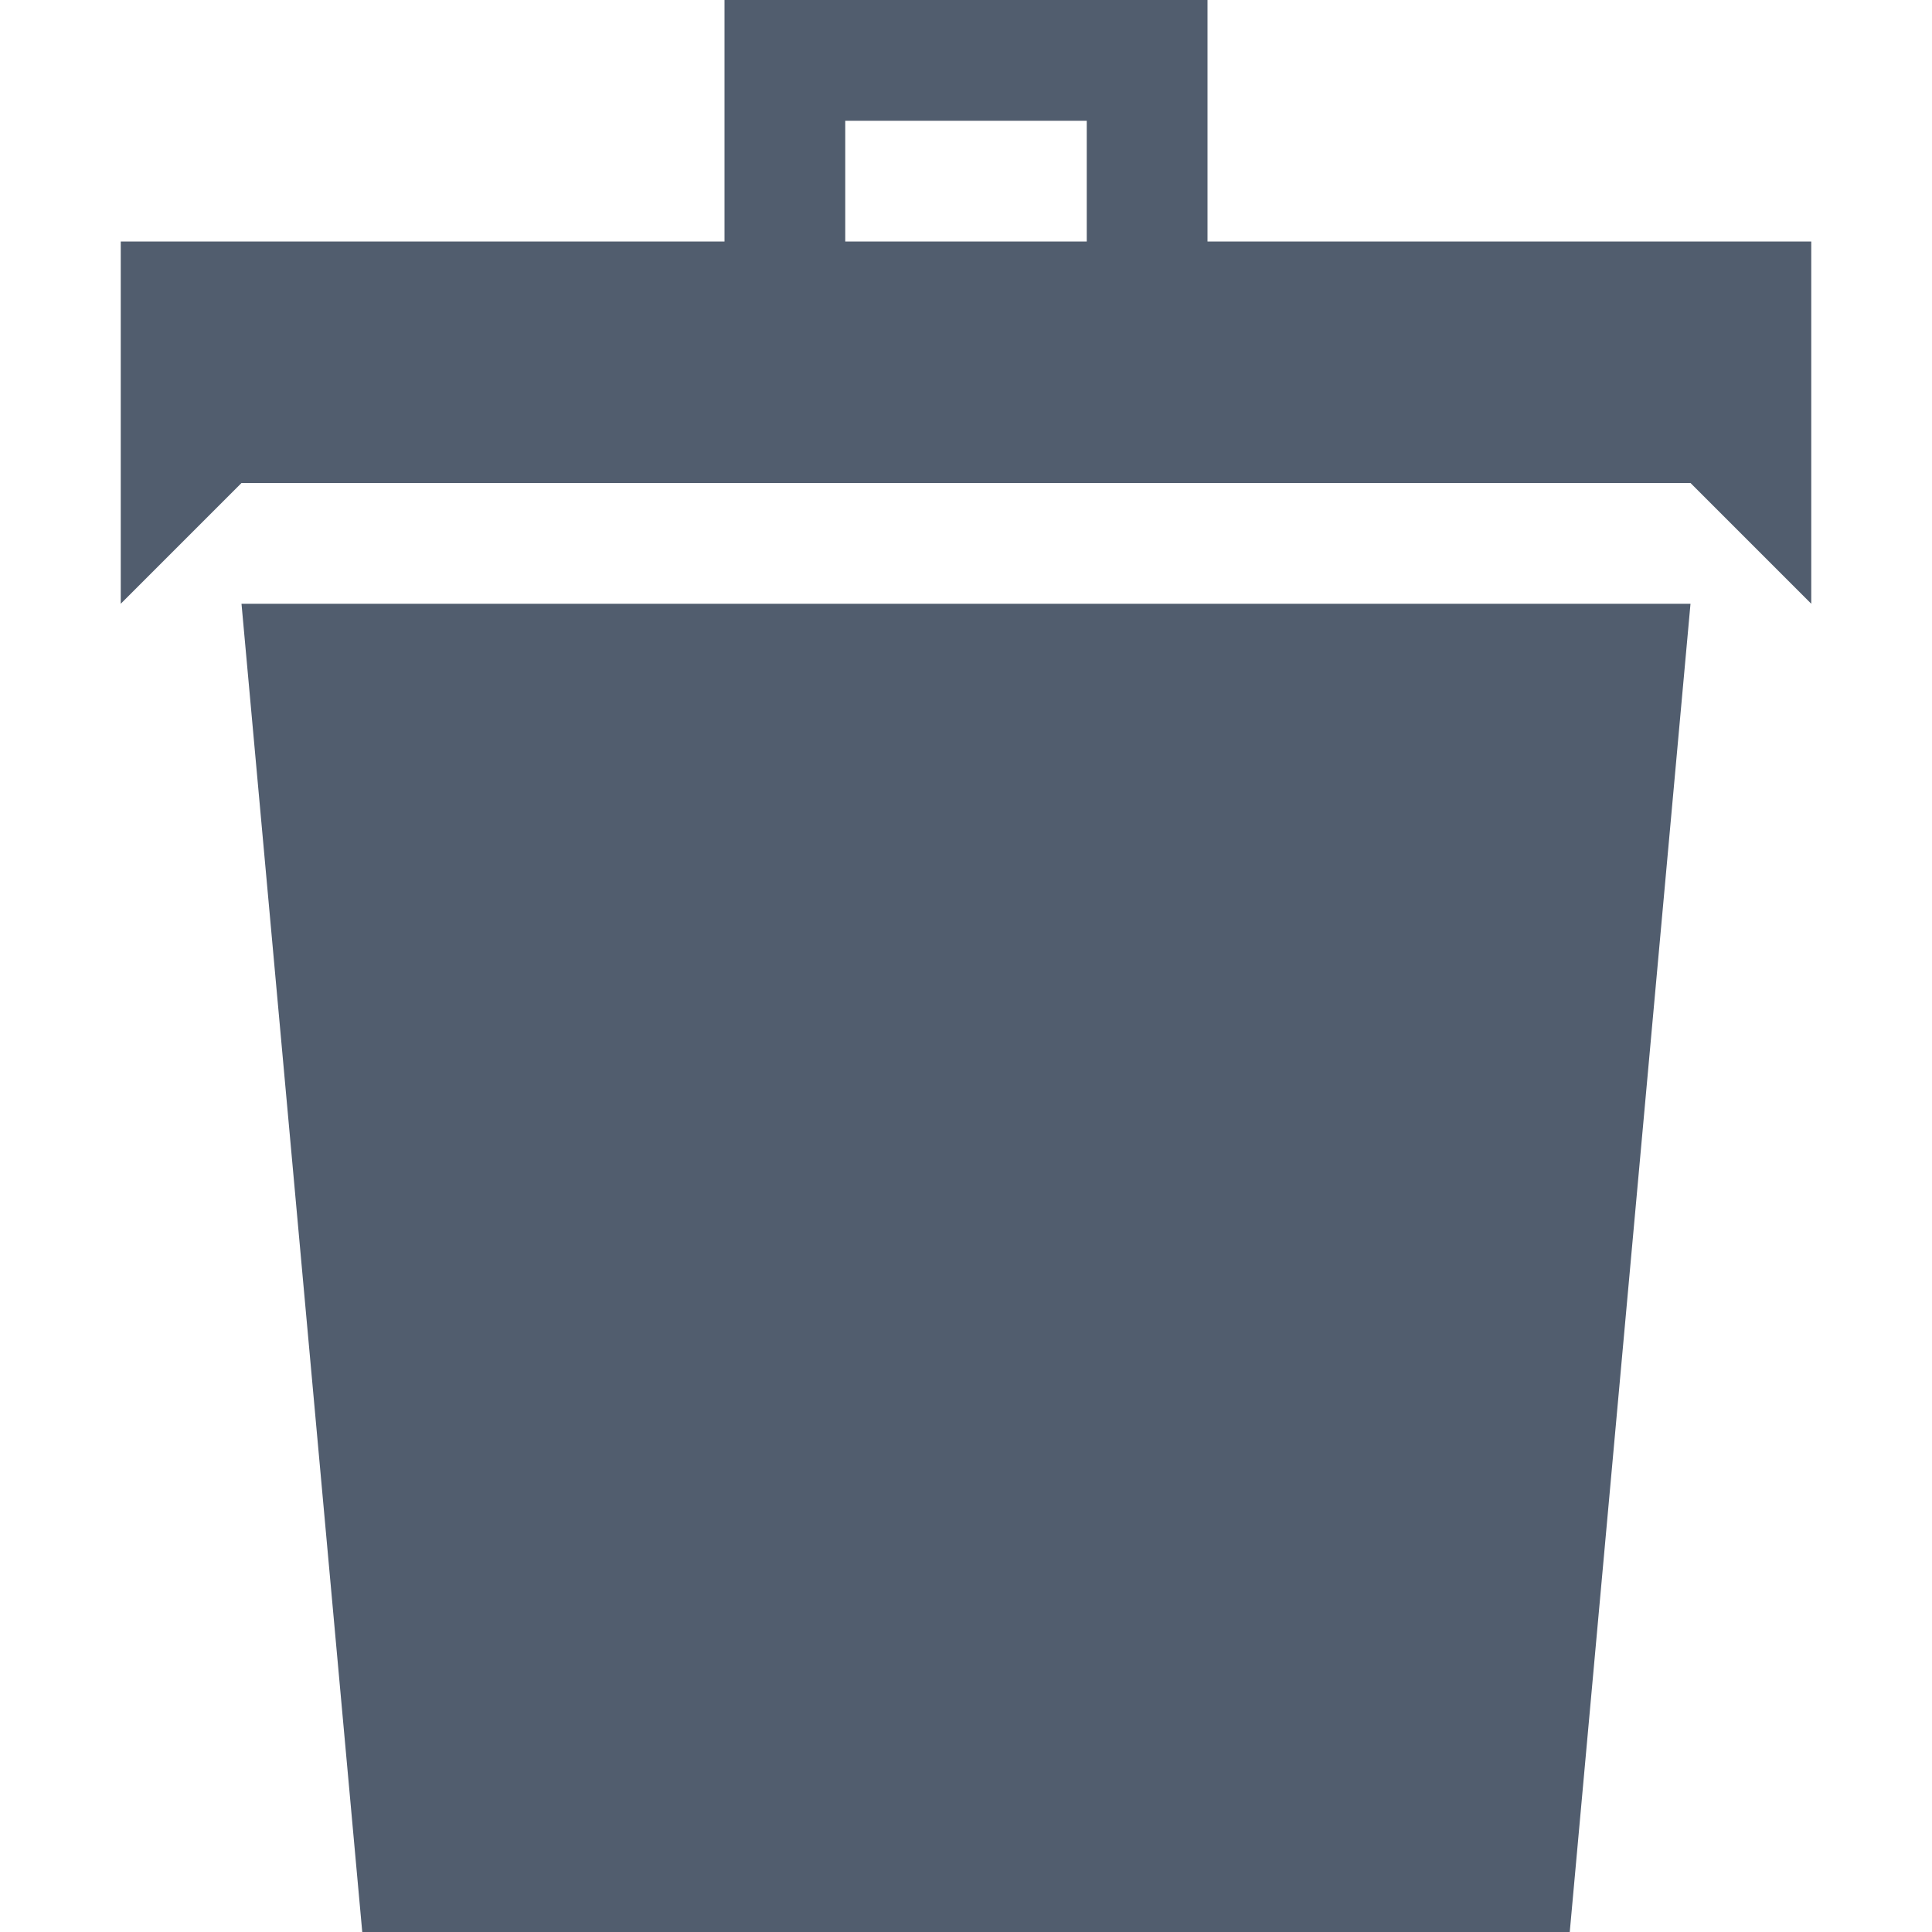
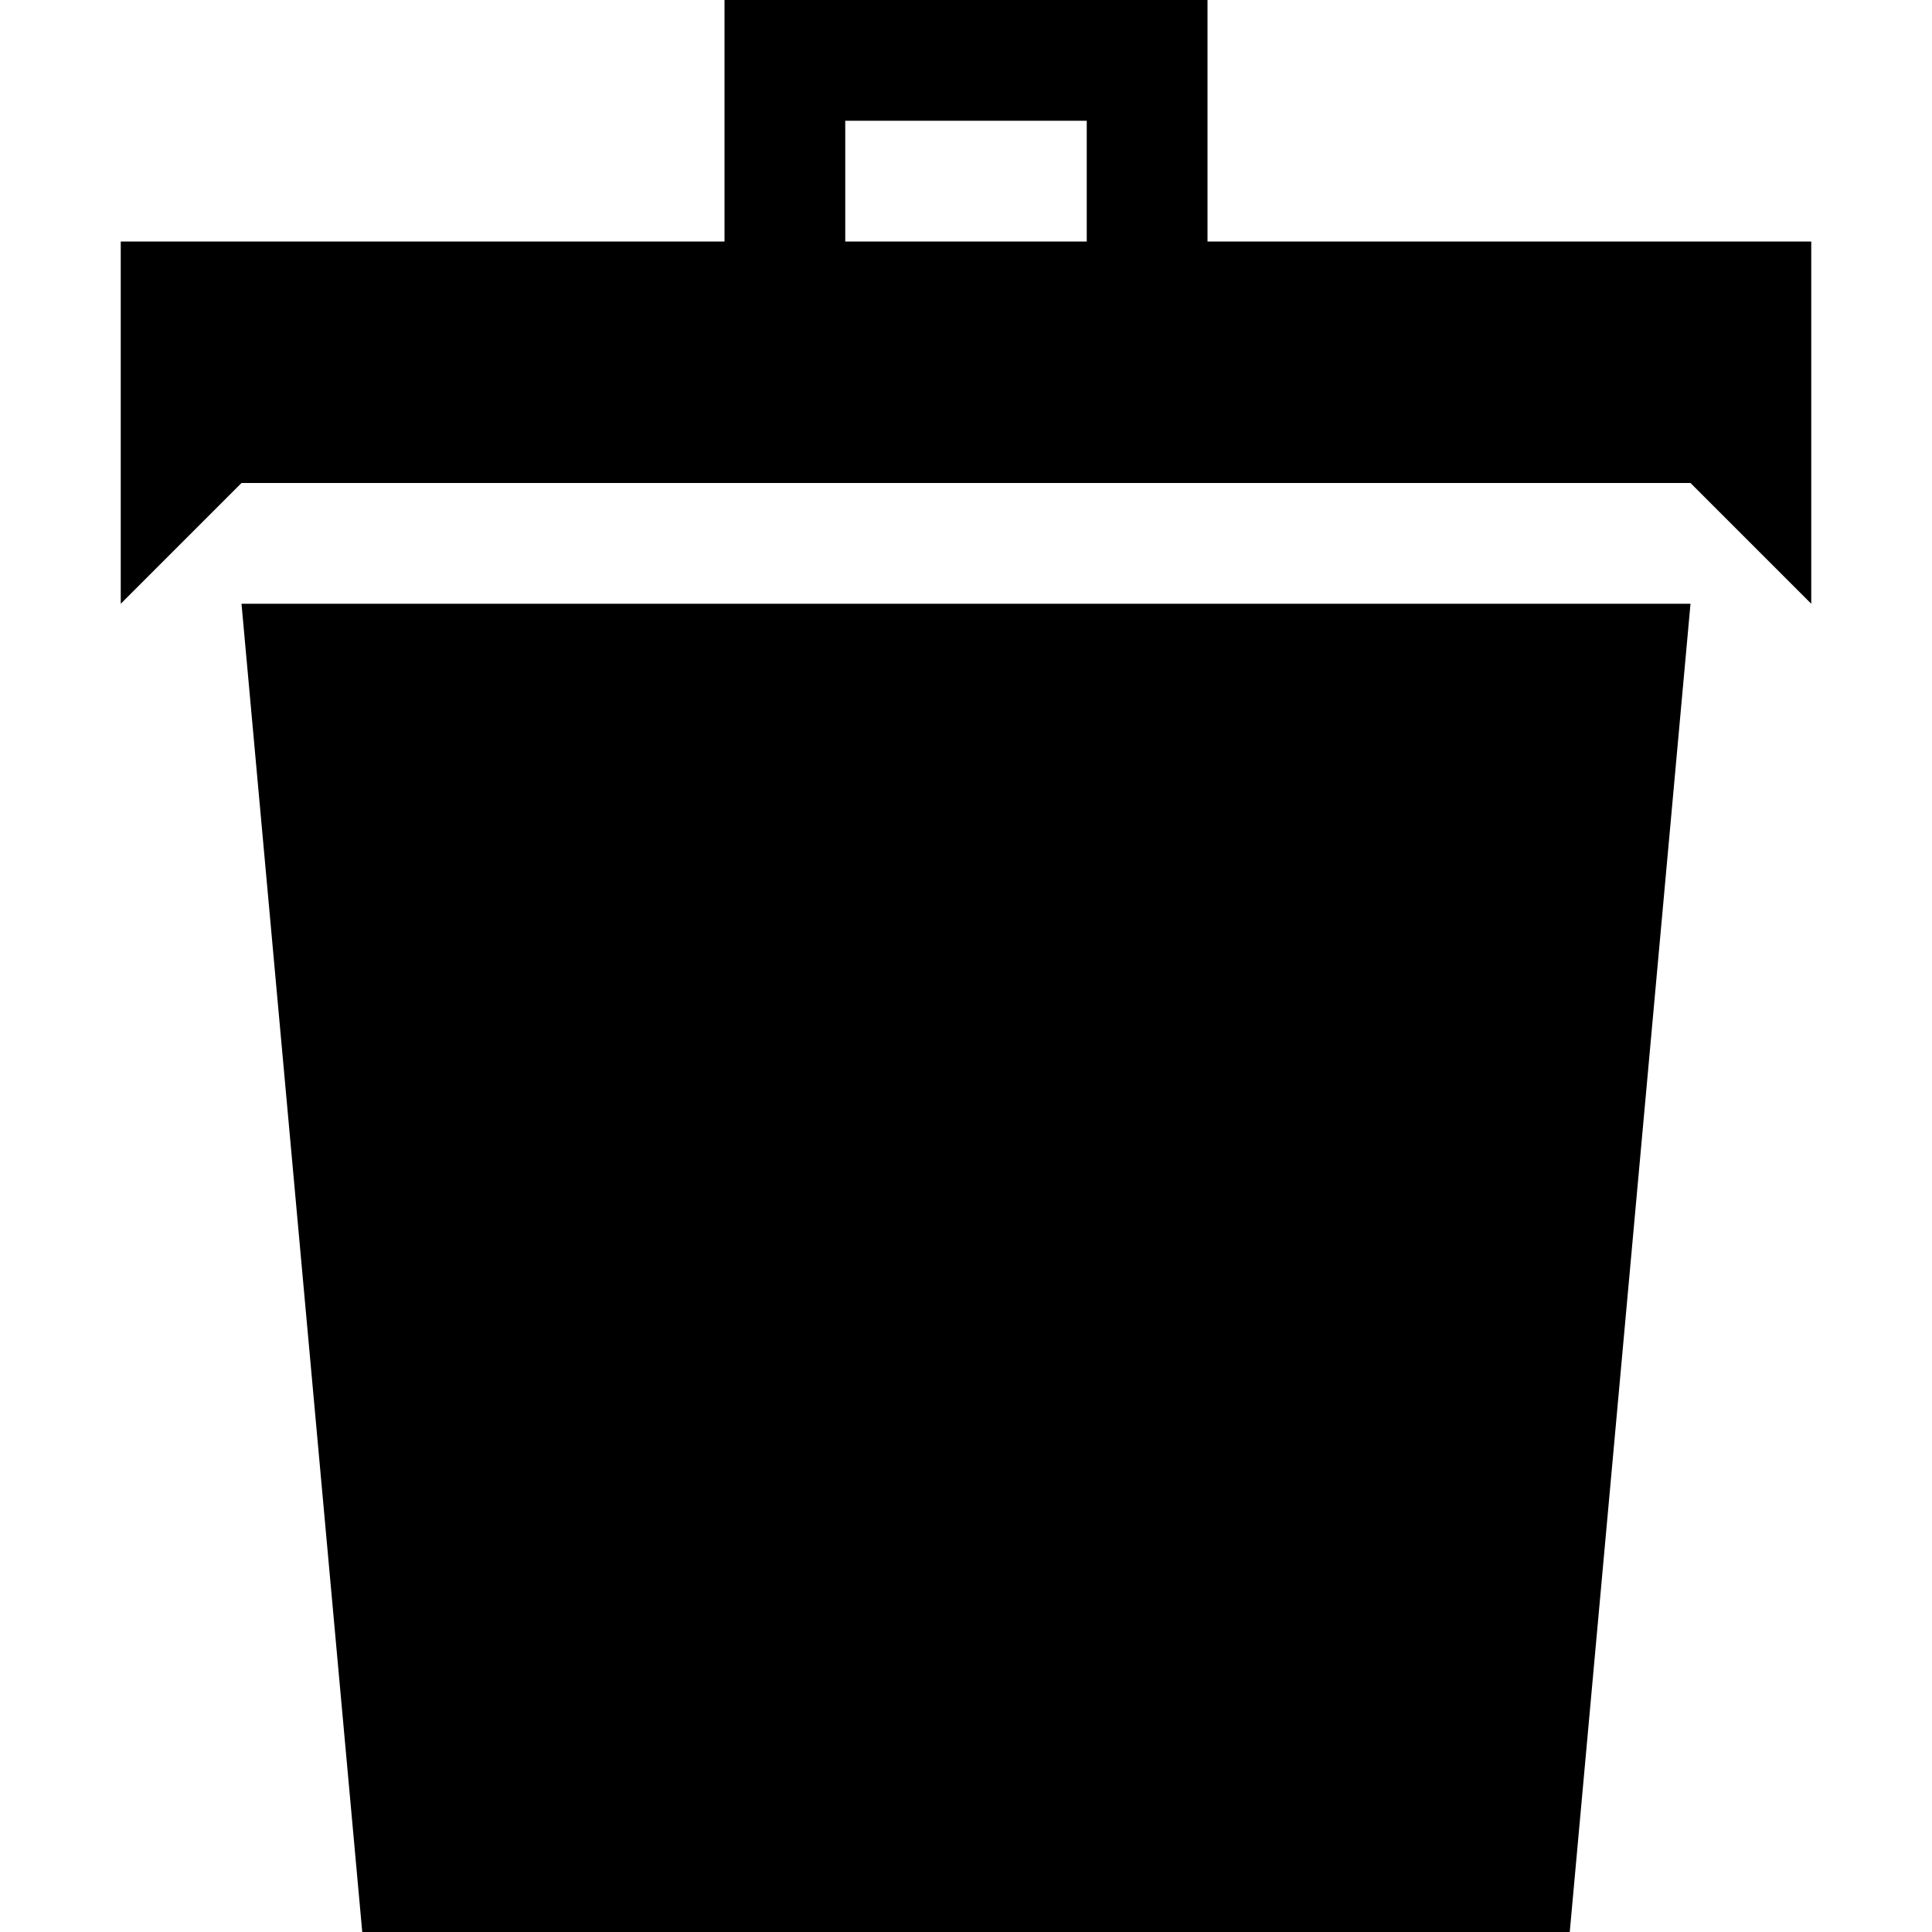
- <svg xmlns="http://www.w3.org/2000/svg" viewBox="0 0 512 512" fill="#515d6e" id="svg2" version="1.1">
-   <defs id="defs71" />
-   <path d="M 96.00,512.00L 416.00,512.00L 448.00,160.00L 64.00,160.00 zM 320.00,64.00L 320.00,0.00 L 192.00,0.00 l0.00,64.00 L 32.00,64.00 l0.00,96.00 l 32.00-32.00l 384.00,0.00 l 32.00,32.00L 480.00,64.00 L 320.00,64.00 z M 288.00,64.00l-64.00,0.00 L 224.00,32.00 l 64.00,0.00 L 288.00,64.00 z" id="path67" />
+ <svg xmlns="http://www.w3.org/2000/svg" version="1.1" width="512" height="512" viewBox="0 0 512 512" fill="@{icon-color}">
+   <path d="M 96.00,512.00L 416.00,512.00L 448.00,160.00L 64.00,160.00 zM 320.00,64.00L 320.00,0.00 L 192.00,0.00 l0.00,64.00 L 32.00,64.00 l0.00,96.00 l 32.00-32.00l 384.00,0.00 l 32.00,32.00L 480.00,64.00 L 320.00,64.00 z M 288.00,64.00l-64.00,0.00 L 224.00,32.00 l 64.00,0.00 L 288.00,64.00 z" />
</svg>
